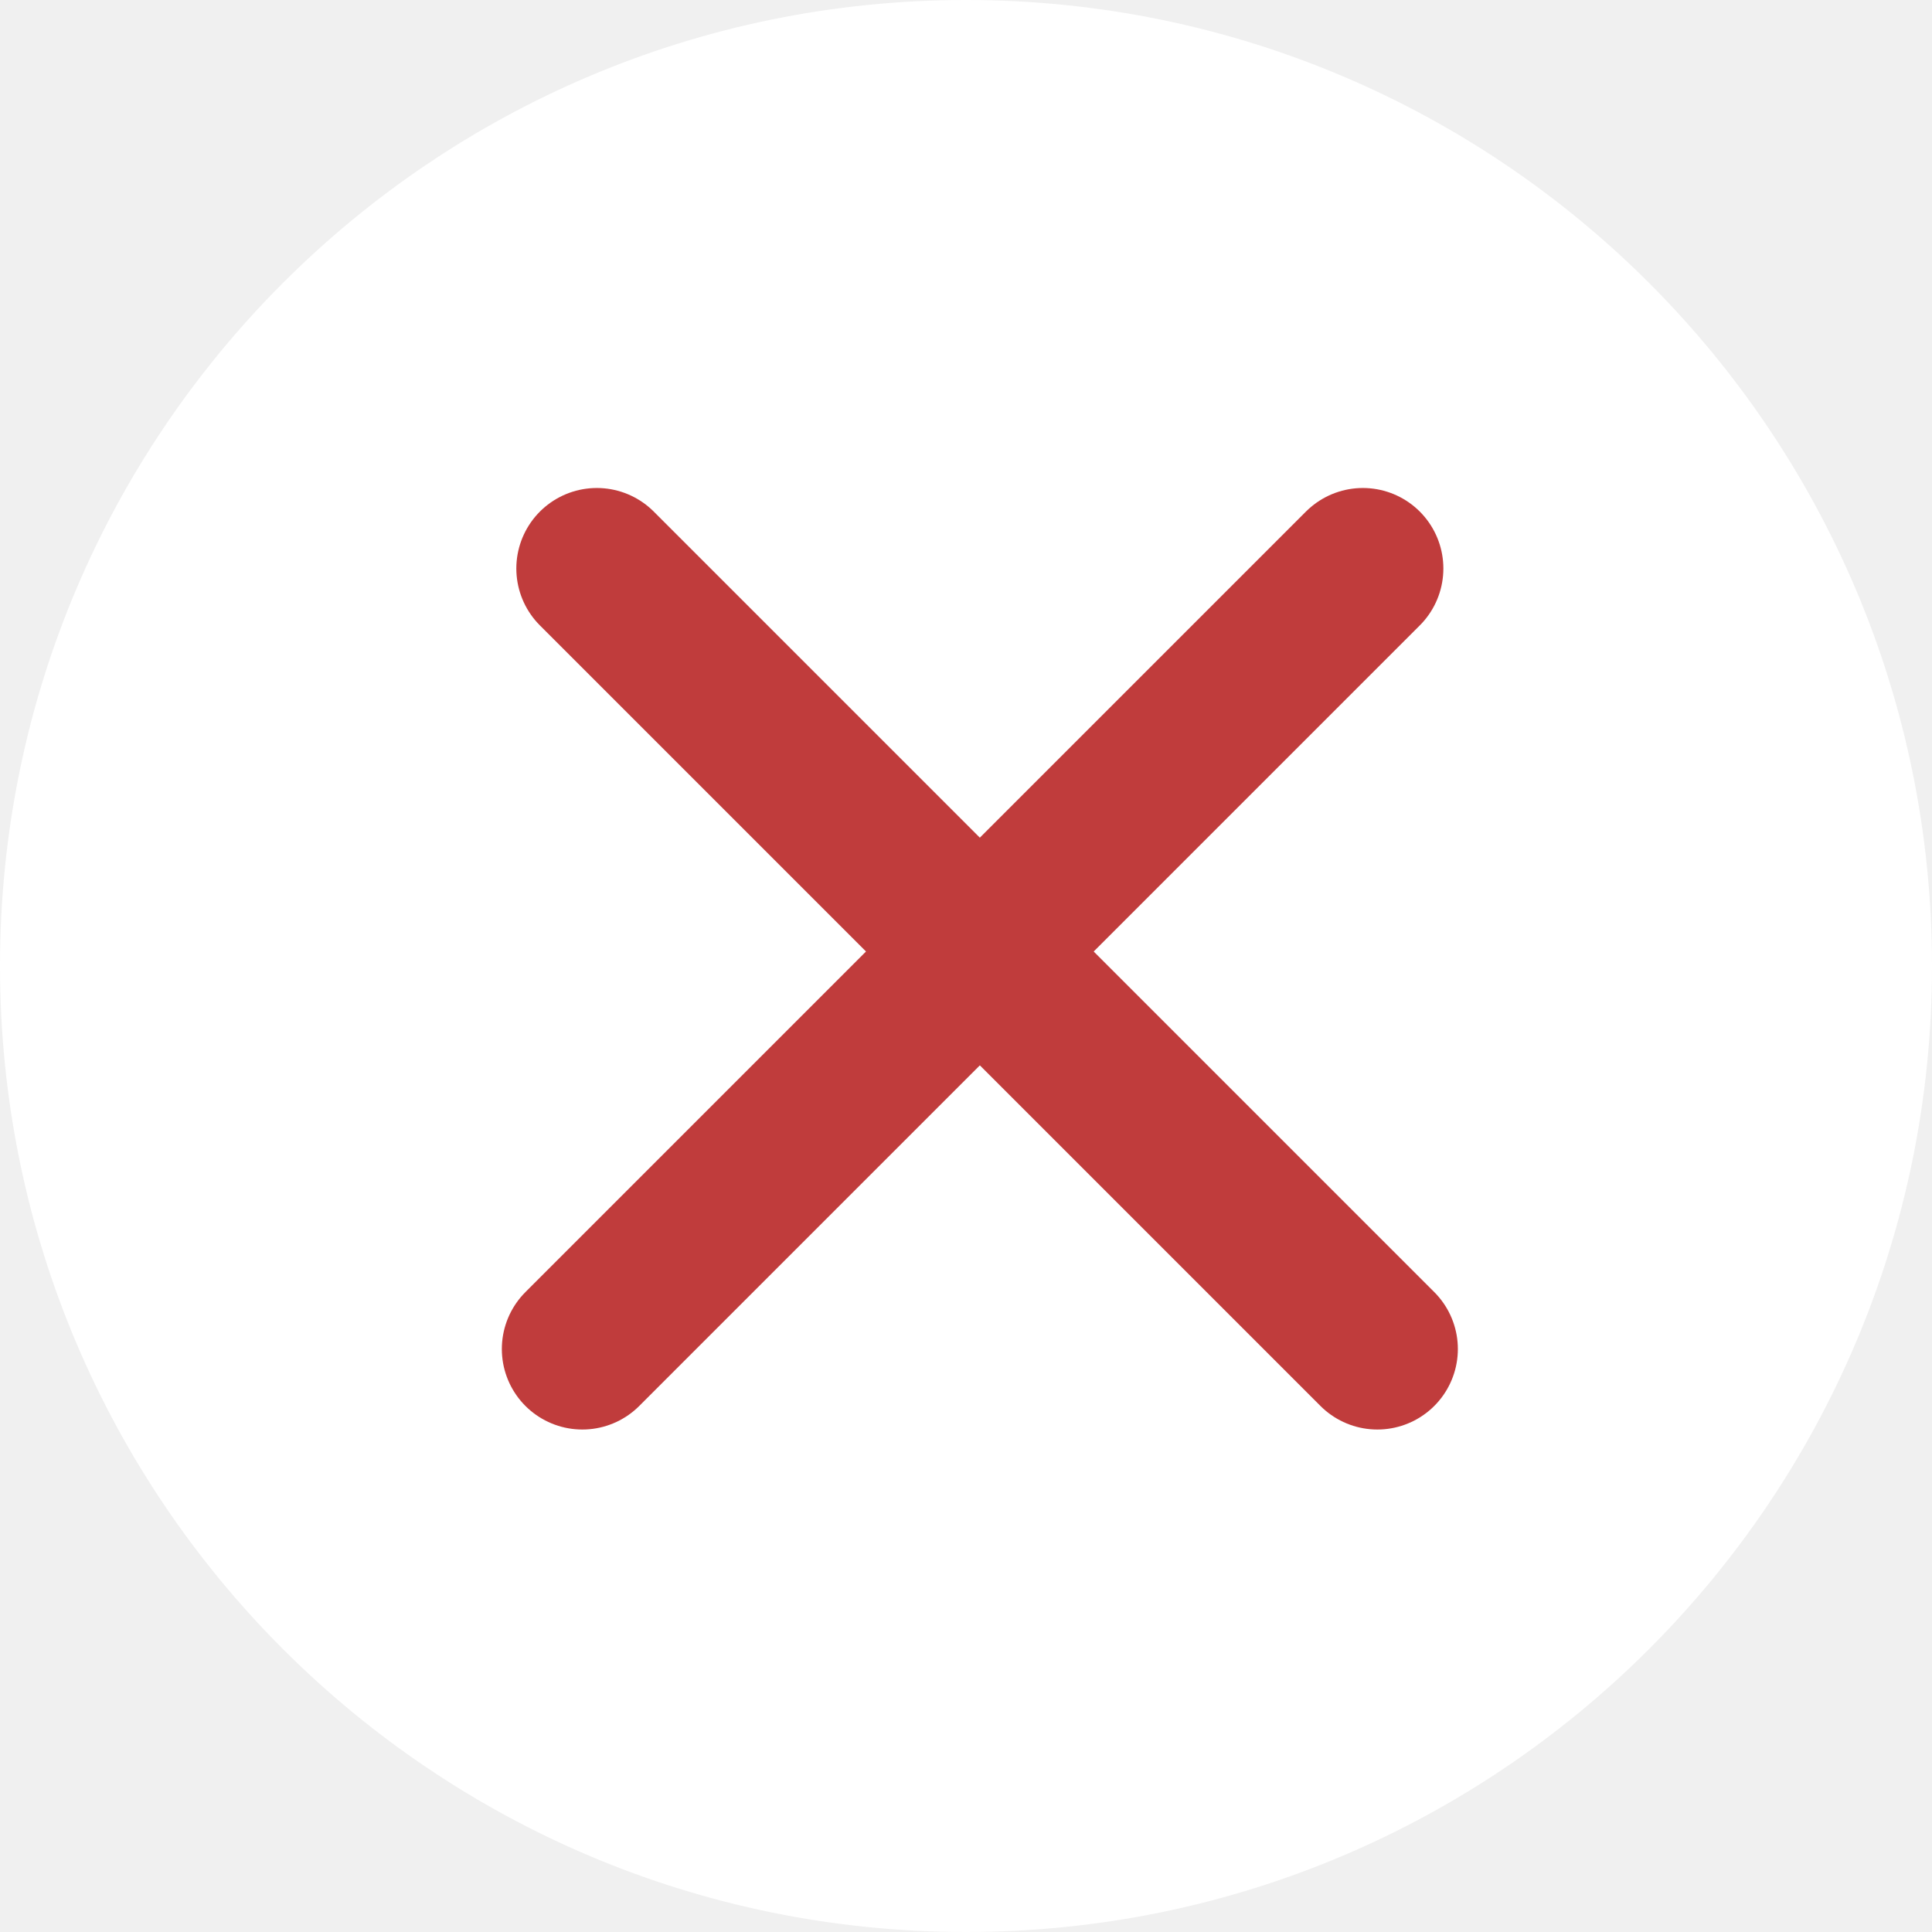
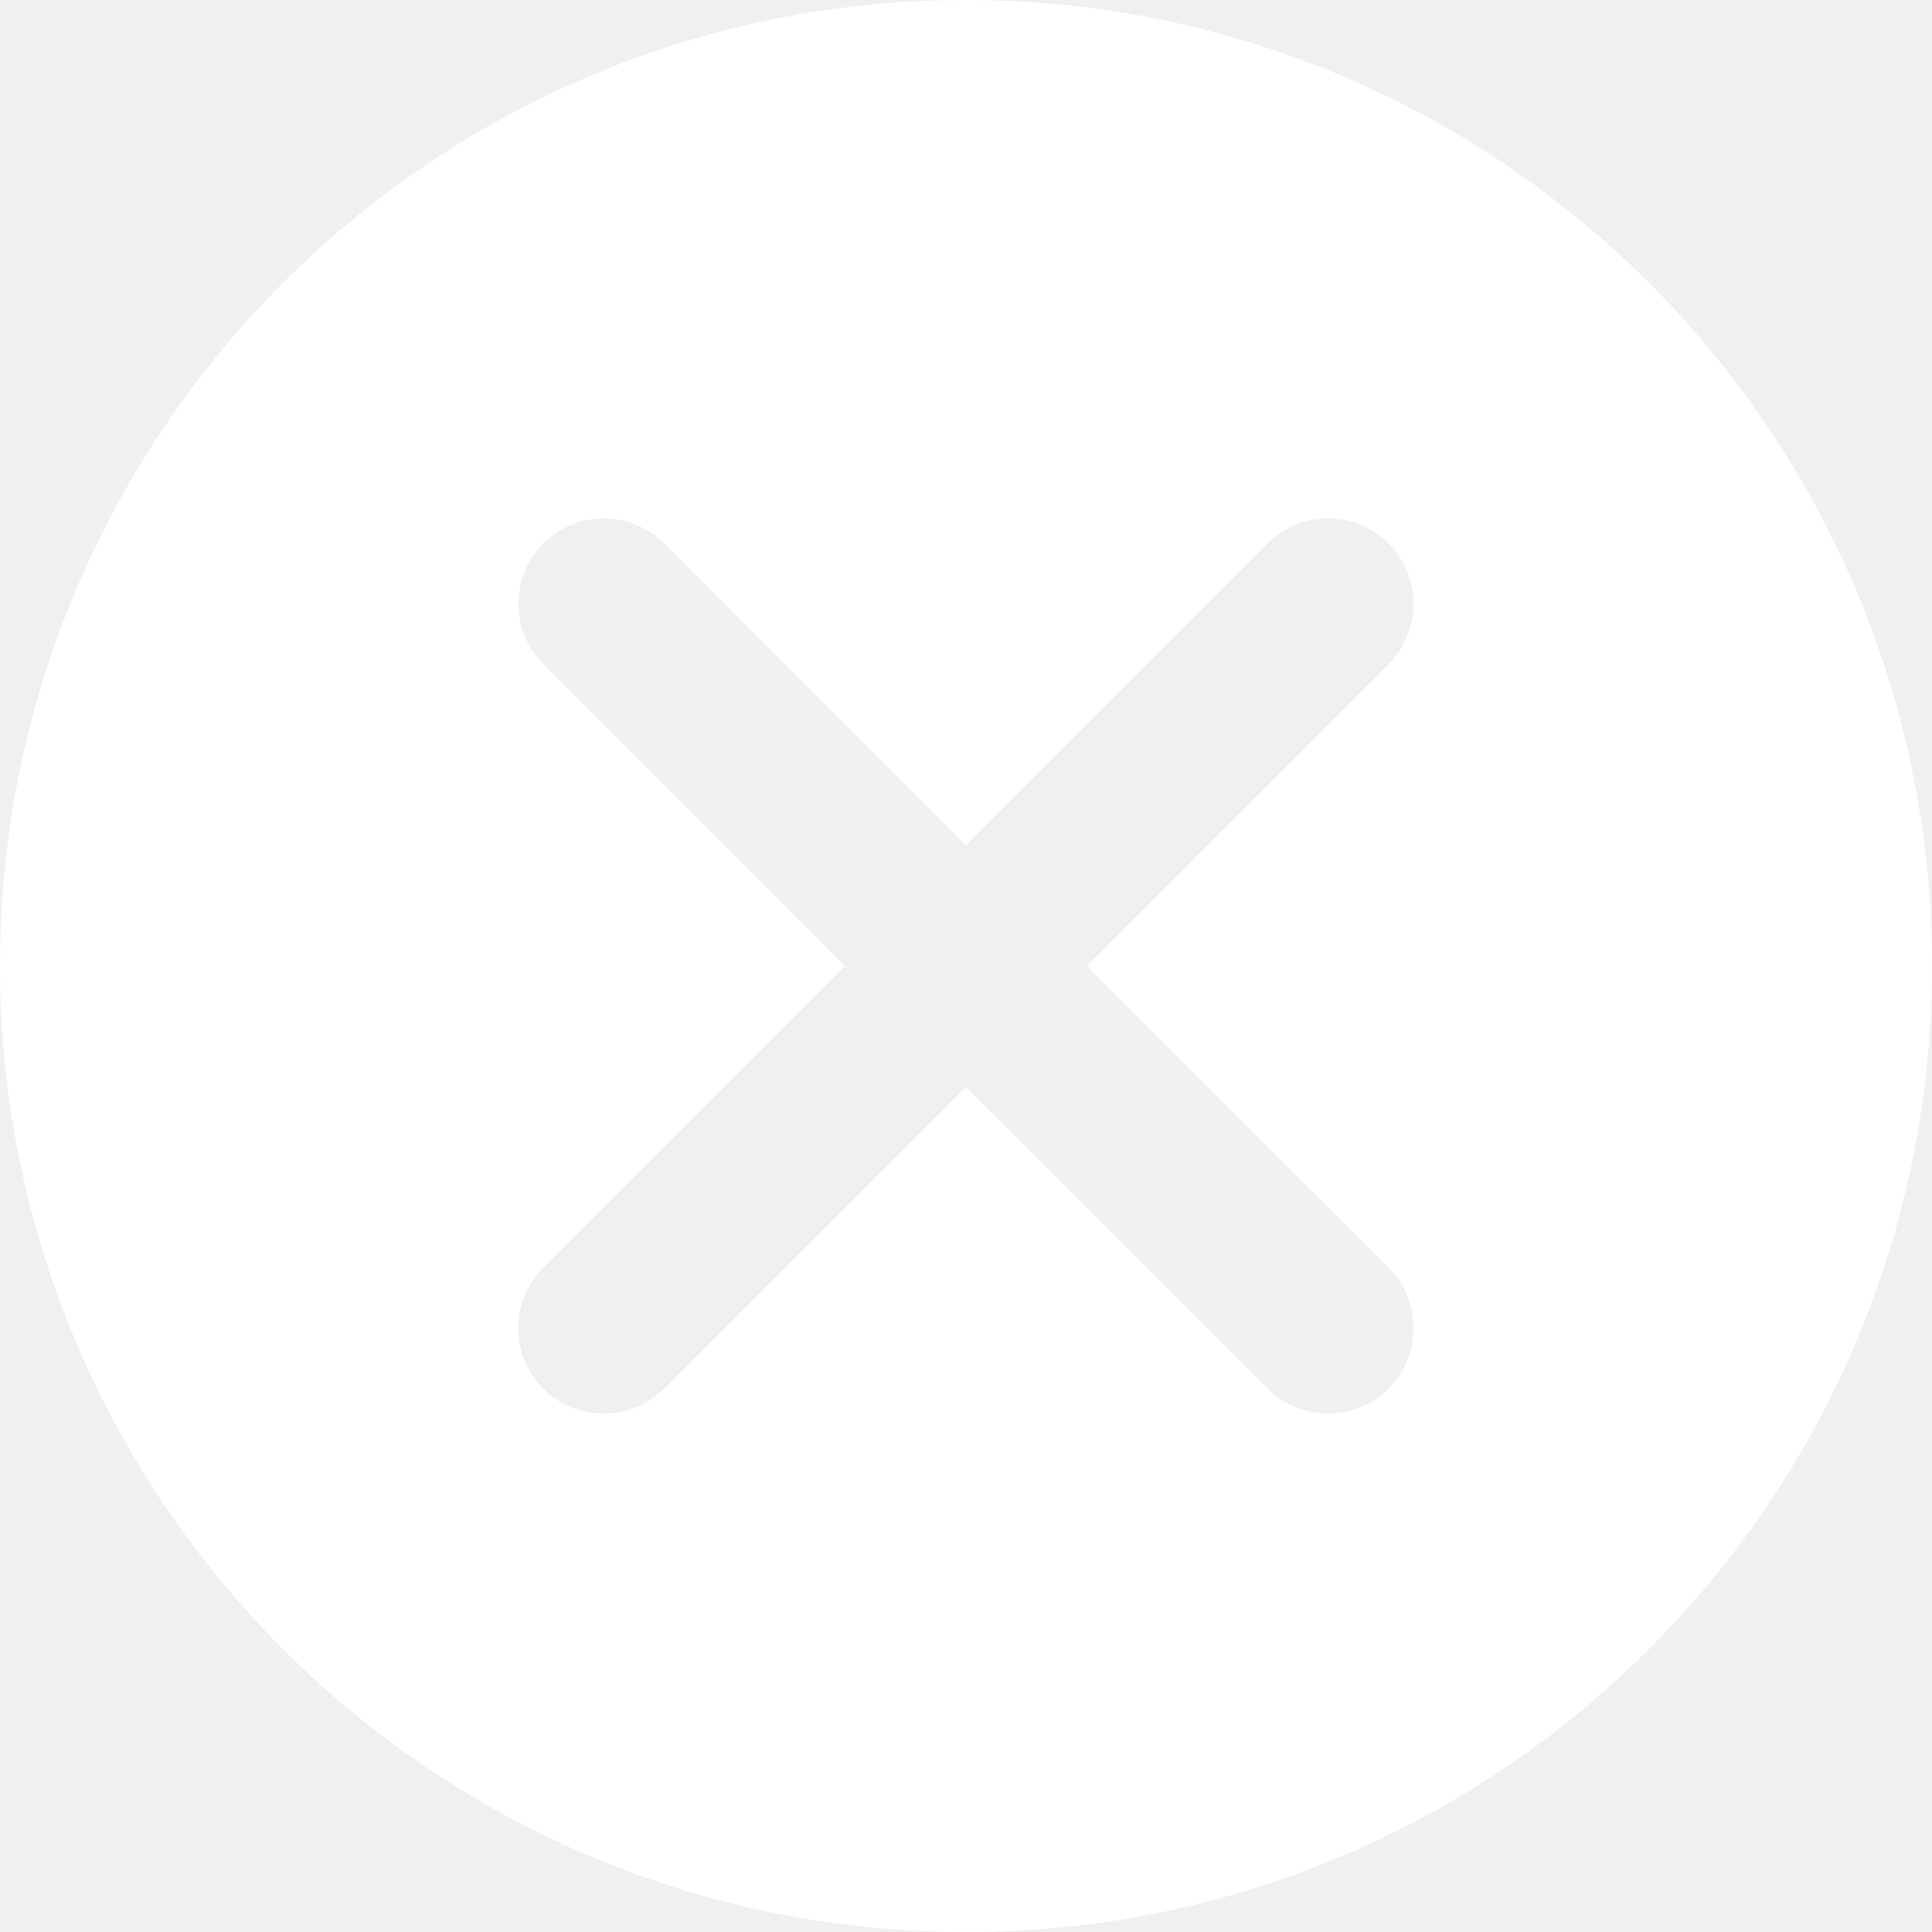
<svg xmlns="http://www.w3.org/2000/svg" width="12" height="12" viewBox="0 0 12 12" fill="none">
-   <rect width="12" height="12" rx="6" fill="white" />
-   <line x1="3.617" y1="8.379" x2="8.465" y2="3.531" stroke="#C03C3C" stroke-linecap="round" />
-   <line x1="3.707" y1="3.531" x2="8.555" y2="8.379" stroke="#C03C3C" stroke-linecap="round" />
+   <path fill-rule="evenodd" clip-rule="evenodd" d="M6 12C9.314 12 12 9.314 12 6C12 2.686 9.314 0 6 0C2.686 0 0 2.686 0 6C0 9.314 2.686 12 6 12ZM3.375 3.375C3.168 3.582 3.168 3.918 3.375 4.125L5.249 6L3.374 7.875C3.167 8.082 3.167 8.418 3.374 8.625C3.581 8.832 3.917 8.832 4.124 8.625L5.999 6.75L7.875 8.625C8.082 8.832 8.417 8.832 8.625 8.625C8.832 8.418 8.832 8.082 8.625 7.875L6.749 6L8.624 4.125C8.831 3.918 8.831 3.582 8.624 3.375C8.417 3.168 8.081 3.168 7.874 3.375L5.999 5.25L4.125 3.375C3.918 3.168 3.582 3.168 3.375 3.375Z" fill="white" />
</svg>
